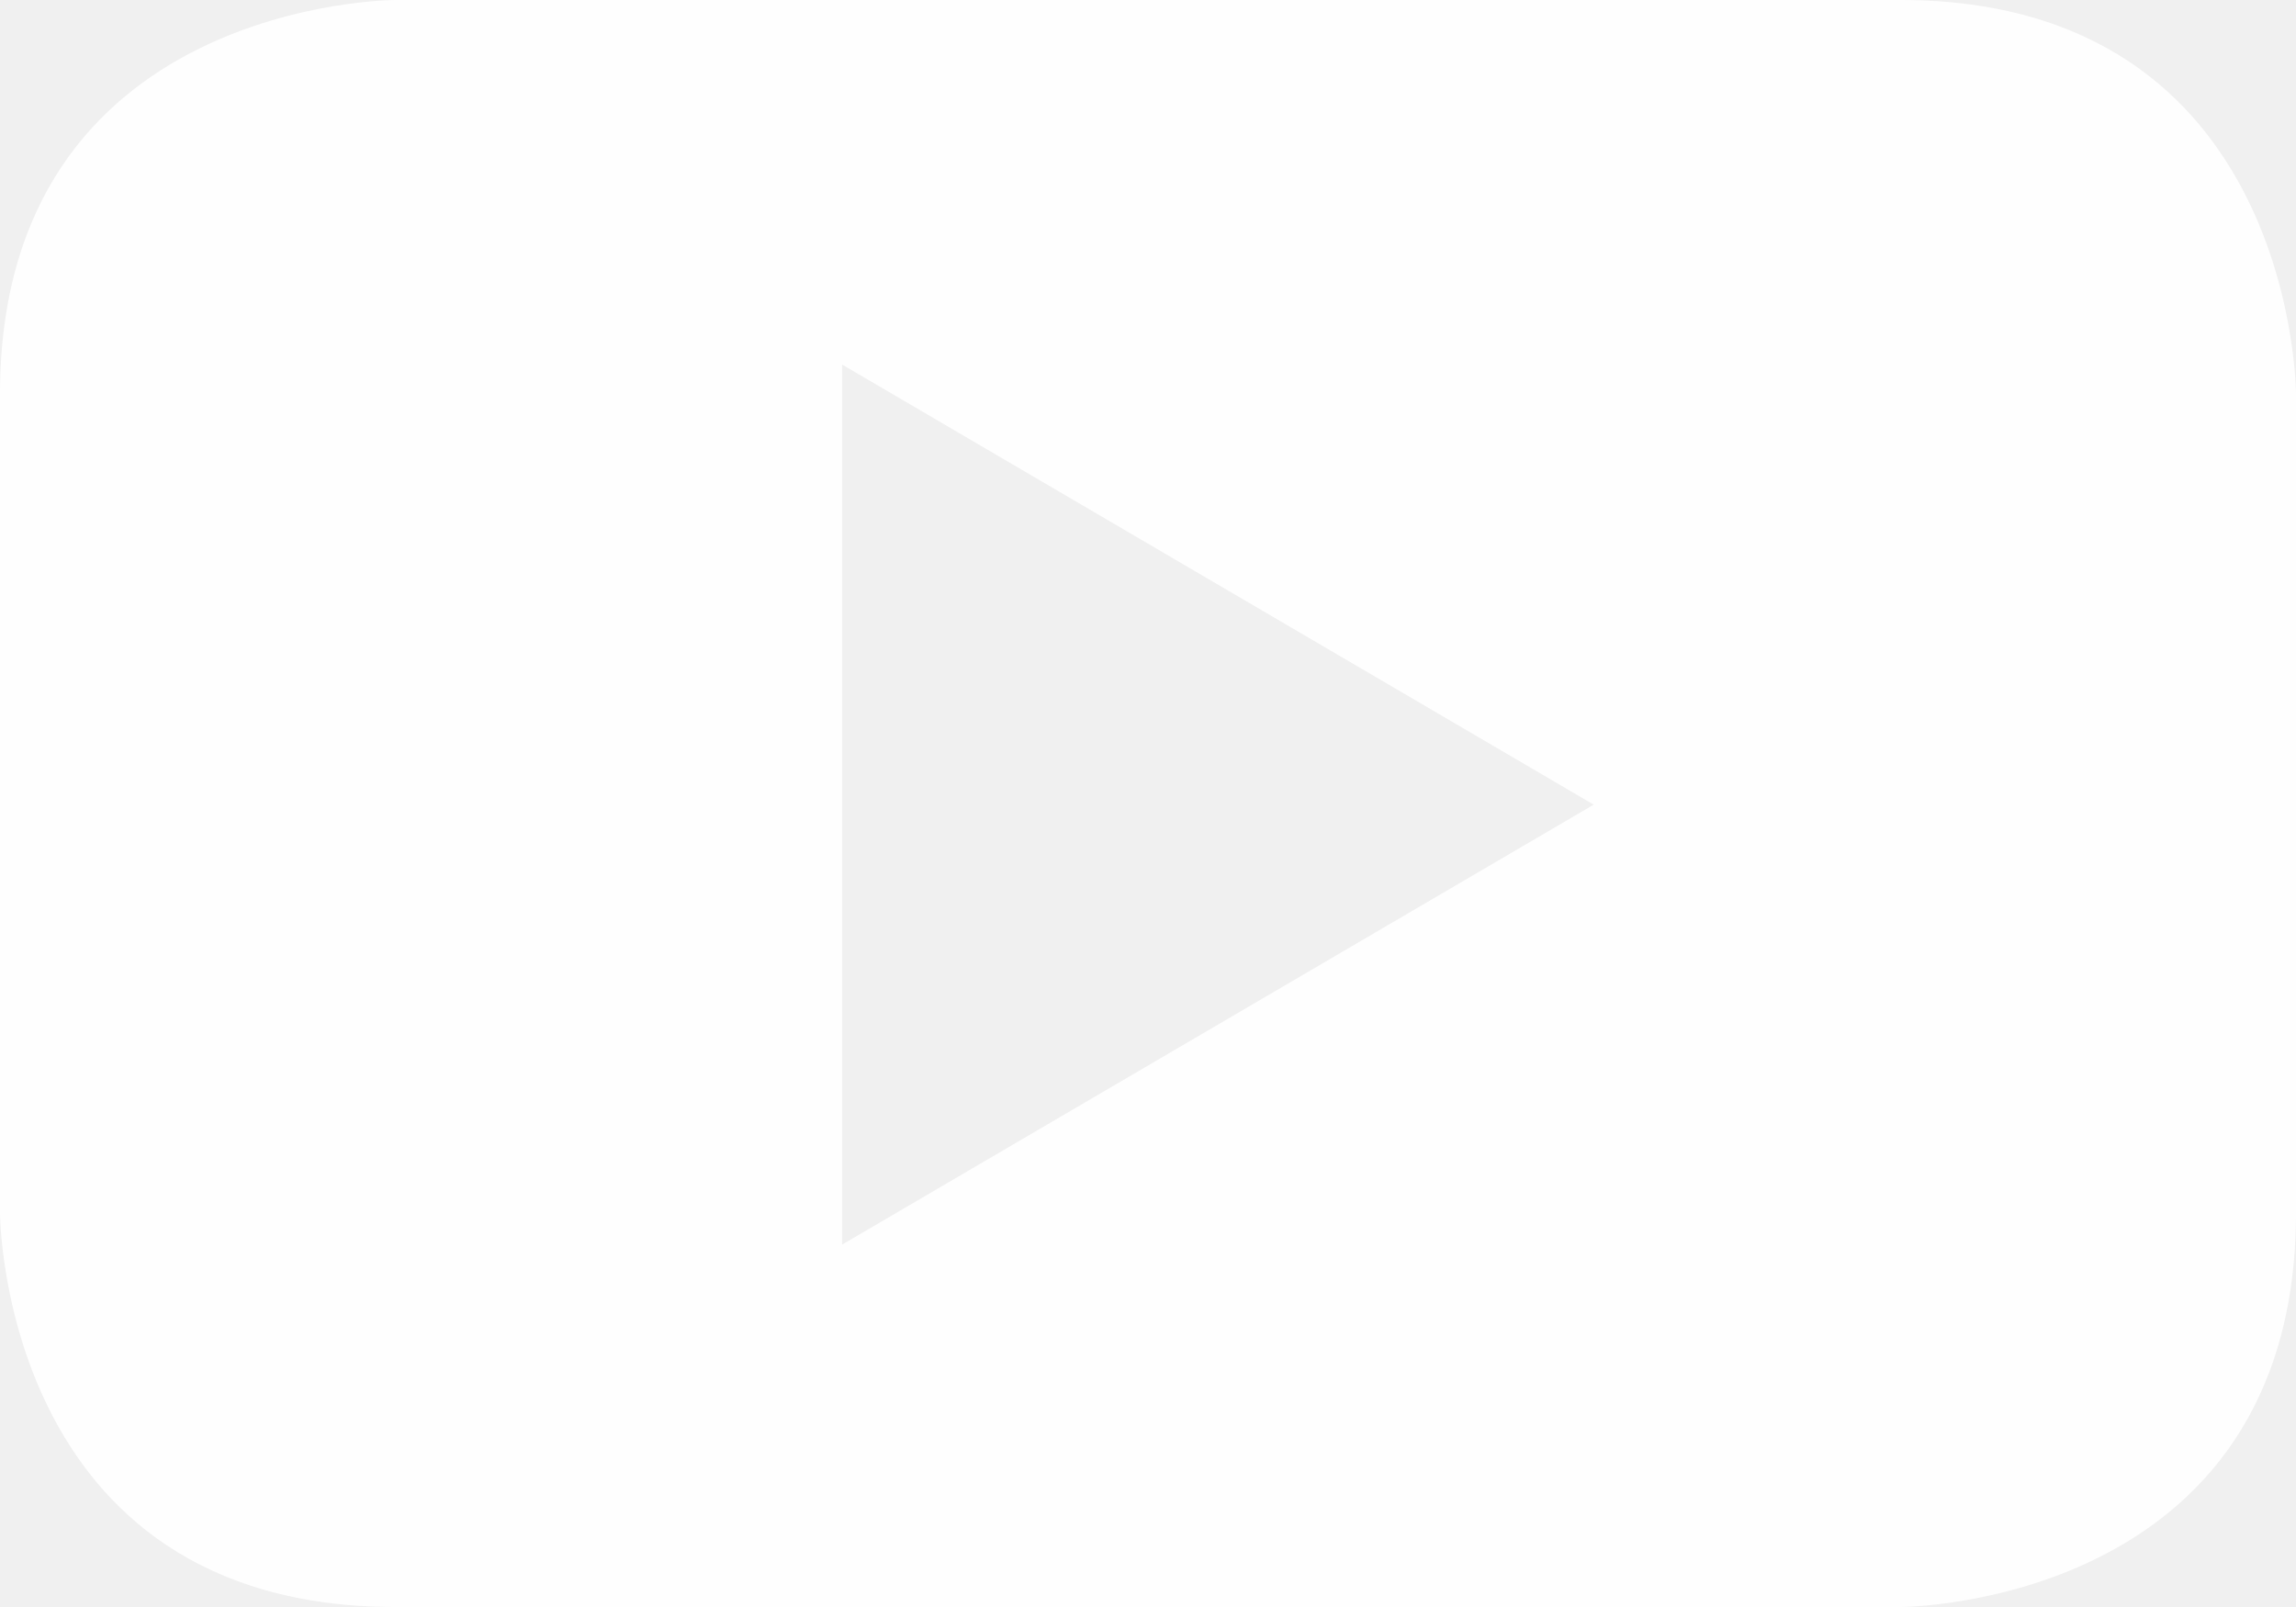
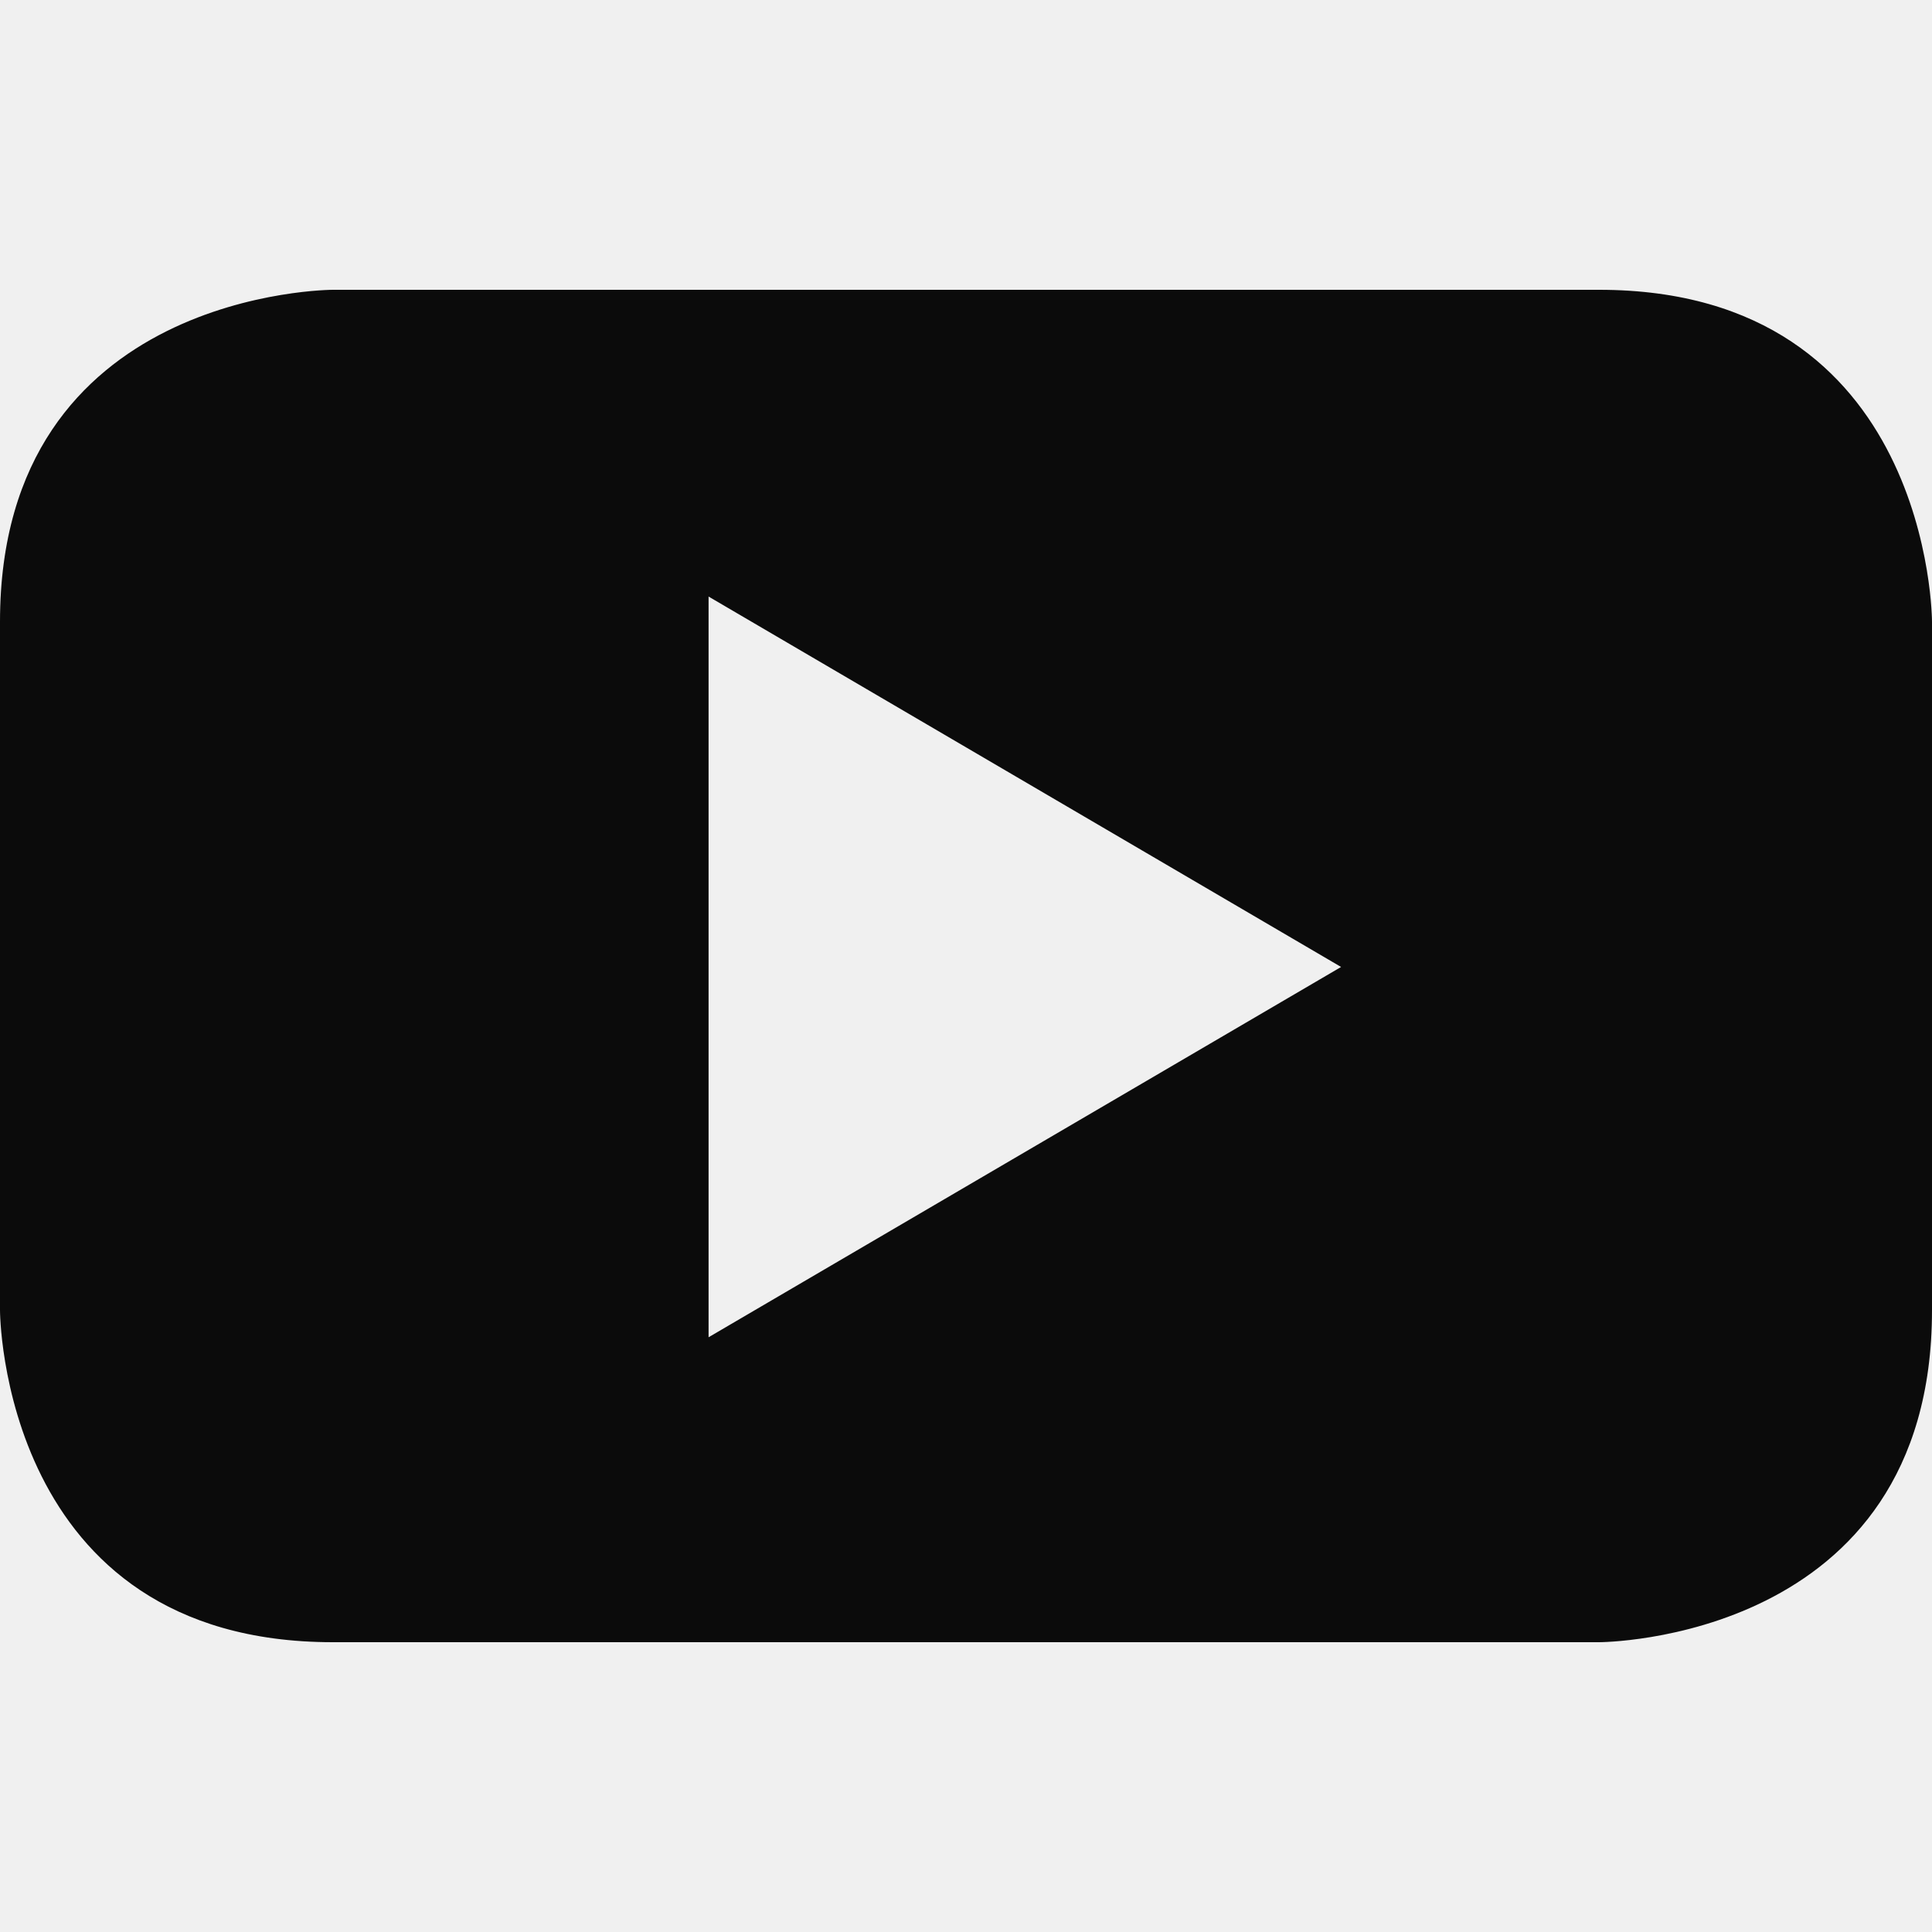
- <svg xmlns="http://www.w3.org/2000/svg" width="50" height="35" viewBox="0 0 50 35" fill="none">
-   <path opacity="0.95" fill-rule="evenodd" clip-rule="evenodd" d="M50 26.41V8.59C50 8.59 50 0 41.383 0H8.614C8.614 0 0 0 0 8.59V26.41C0 26.41 0 35 8.614 35H41.383C41.383 35 50 35 50 26.41ZM34.707 17.525L18.338 27.108V7.939L34.707 17.525Z" fill="white" />
+ <svg xmlns="http://www.w3.org/2000/svg" width="24" height="24" viewBox="0 0 50 35" fill="none">
+   <path opacity="0.95" fill-rule="evenodd" clip-rule="evenodd" d="M50 26.41V8.59C50 8.59 50 0 41.383 0H8.614C8.614 0 0 0 0 8.59V26.41C0 26.41 0 35 8.614 35H41.383C41.383 35 50 35 50 26.41ZM34.707 17.525L18.338 27.108V7.939L34.707 17.525Z" fill="currentColor" />
</svg>
